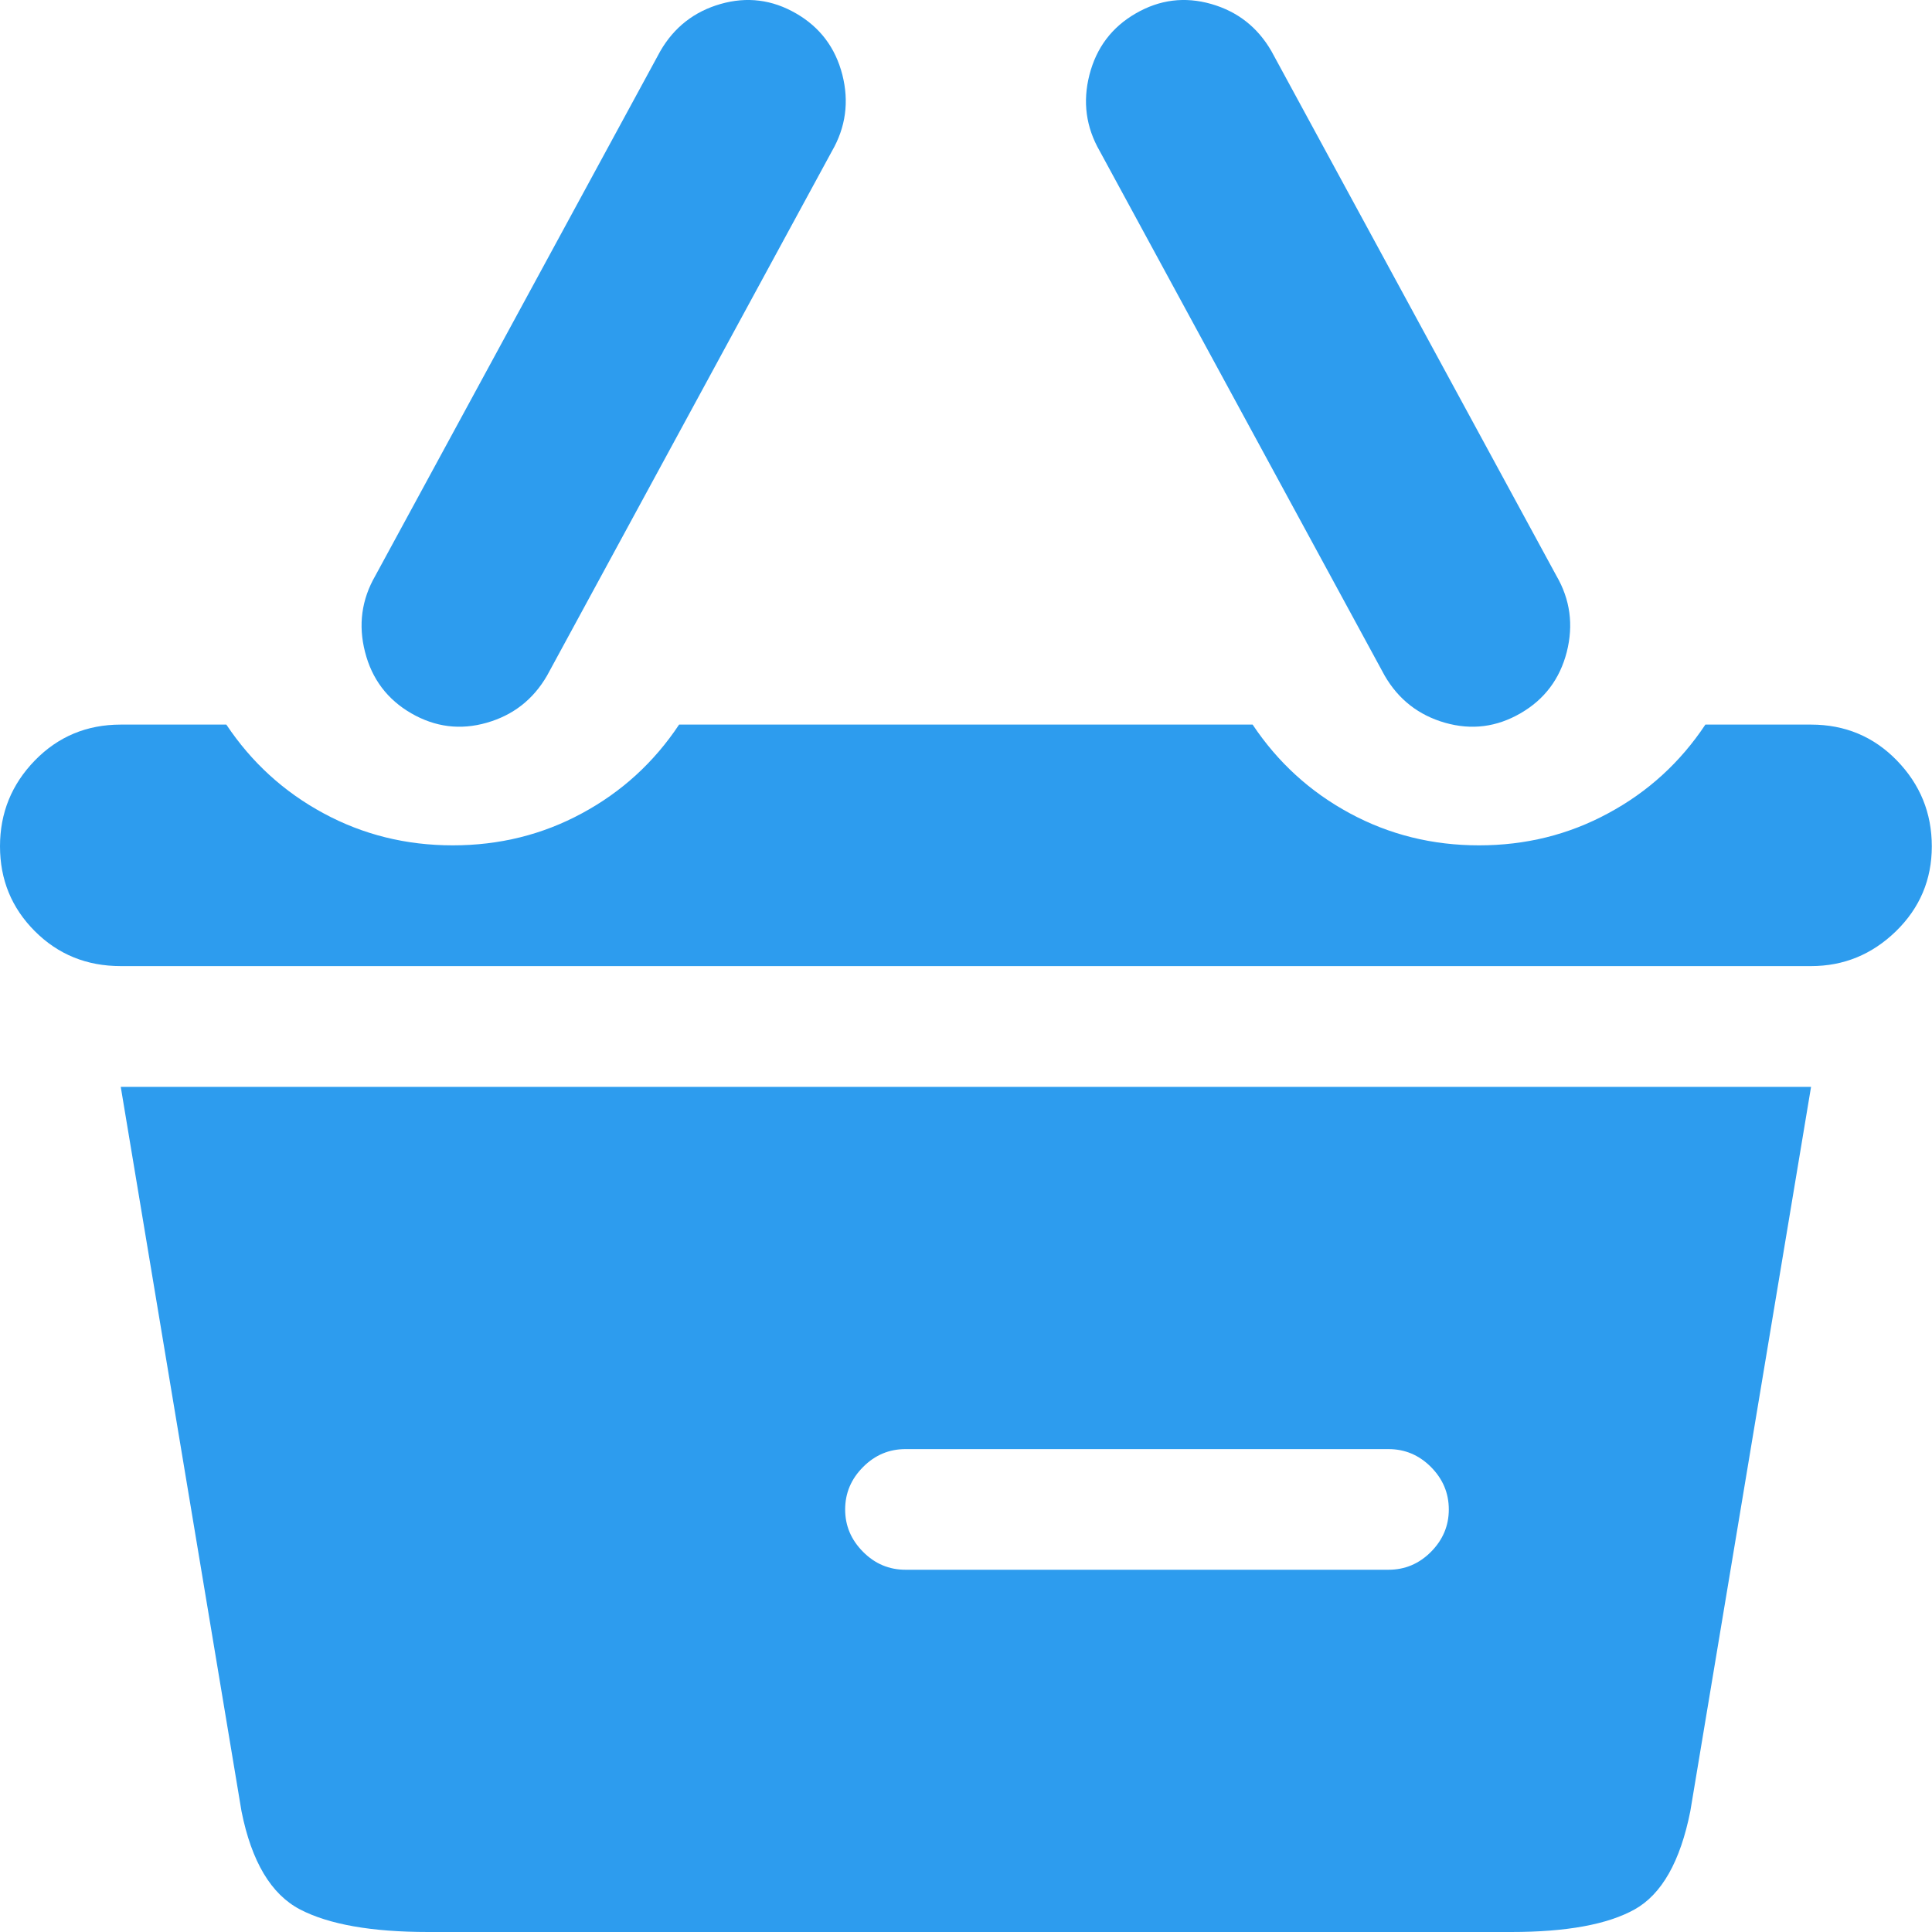
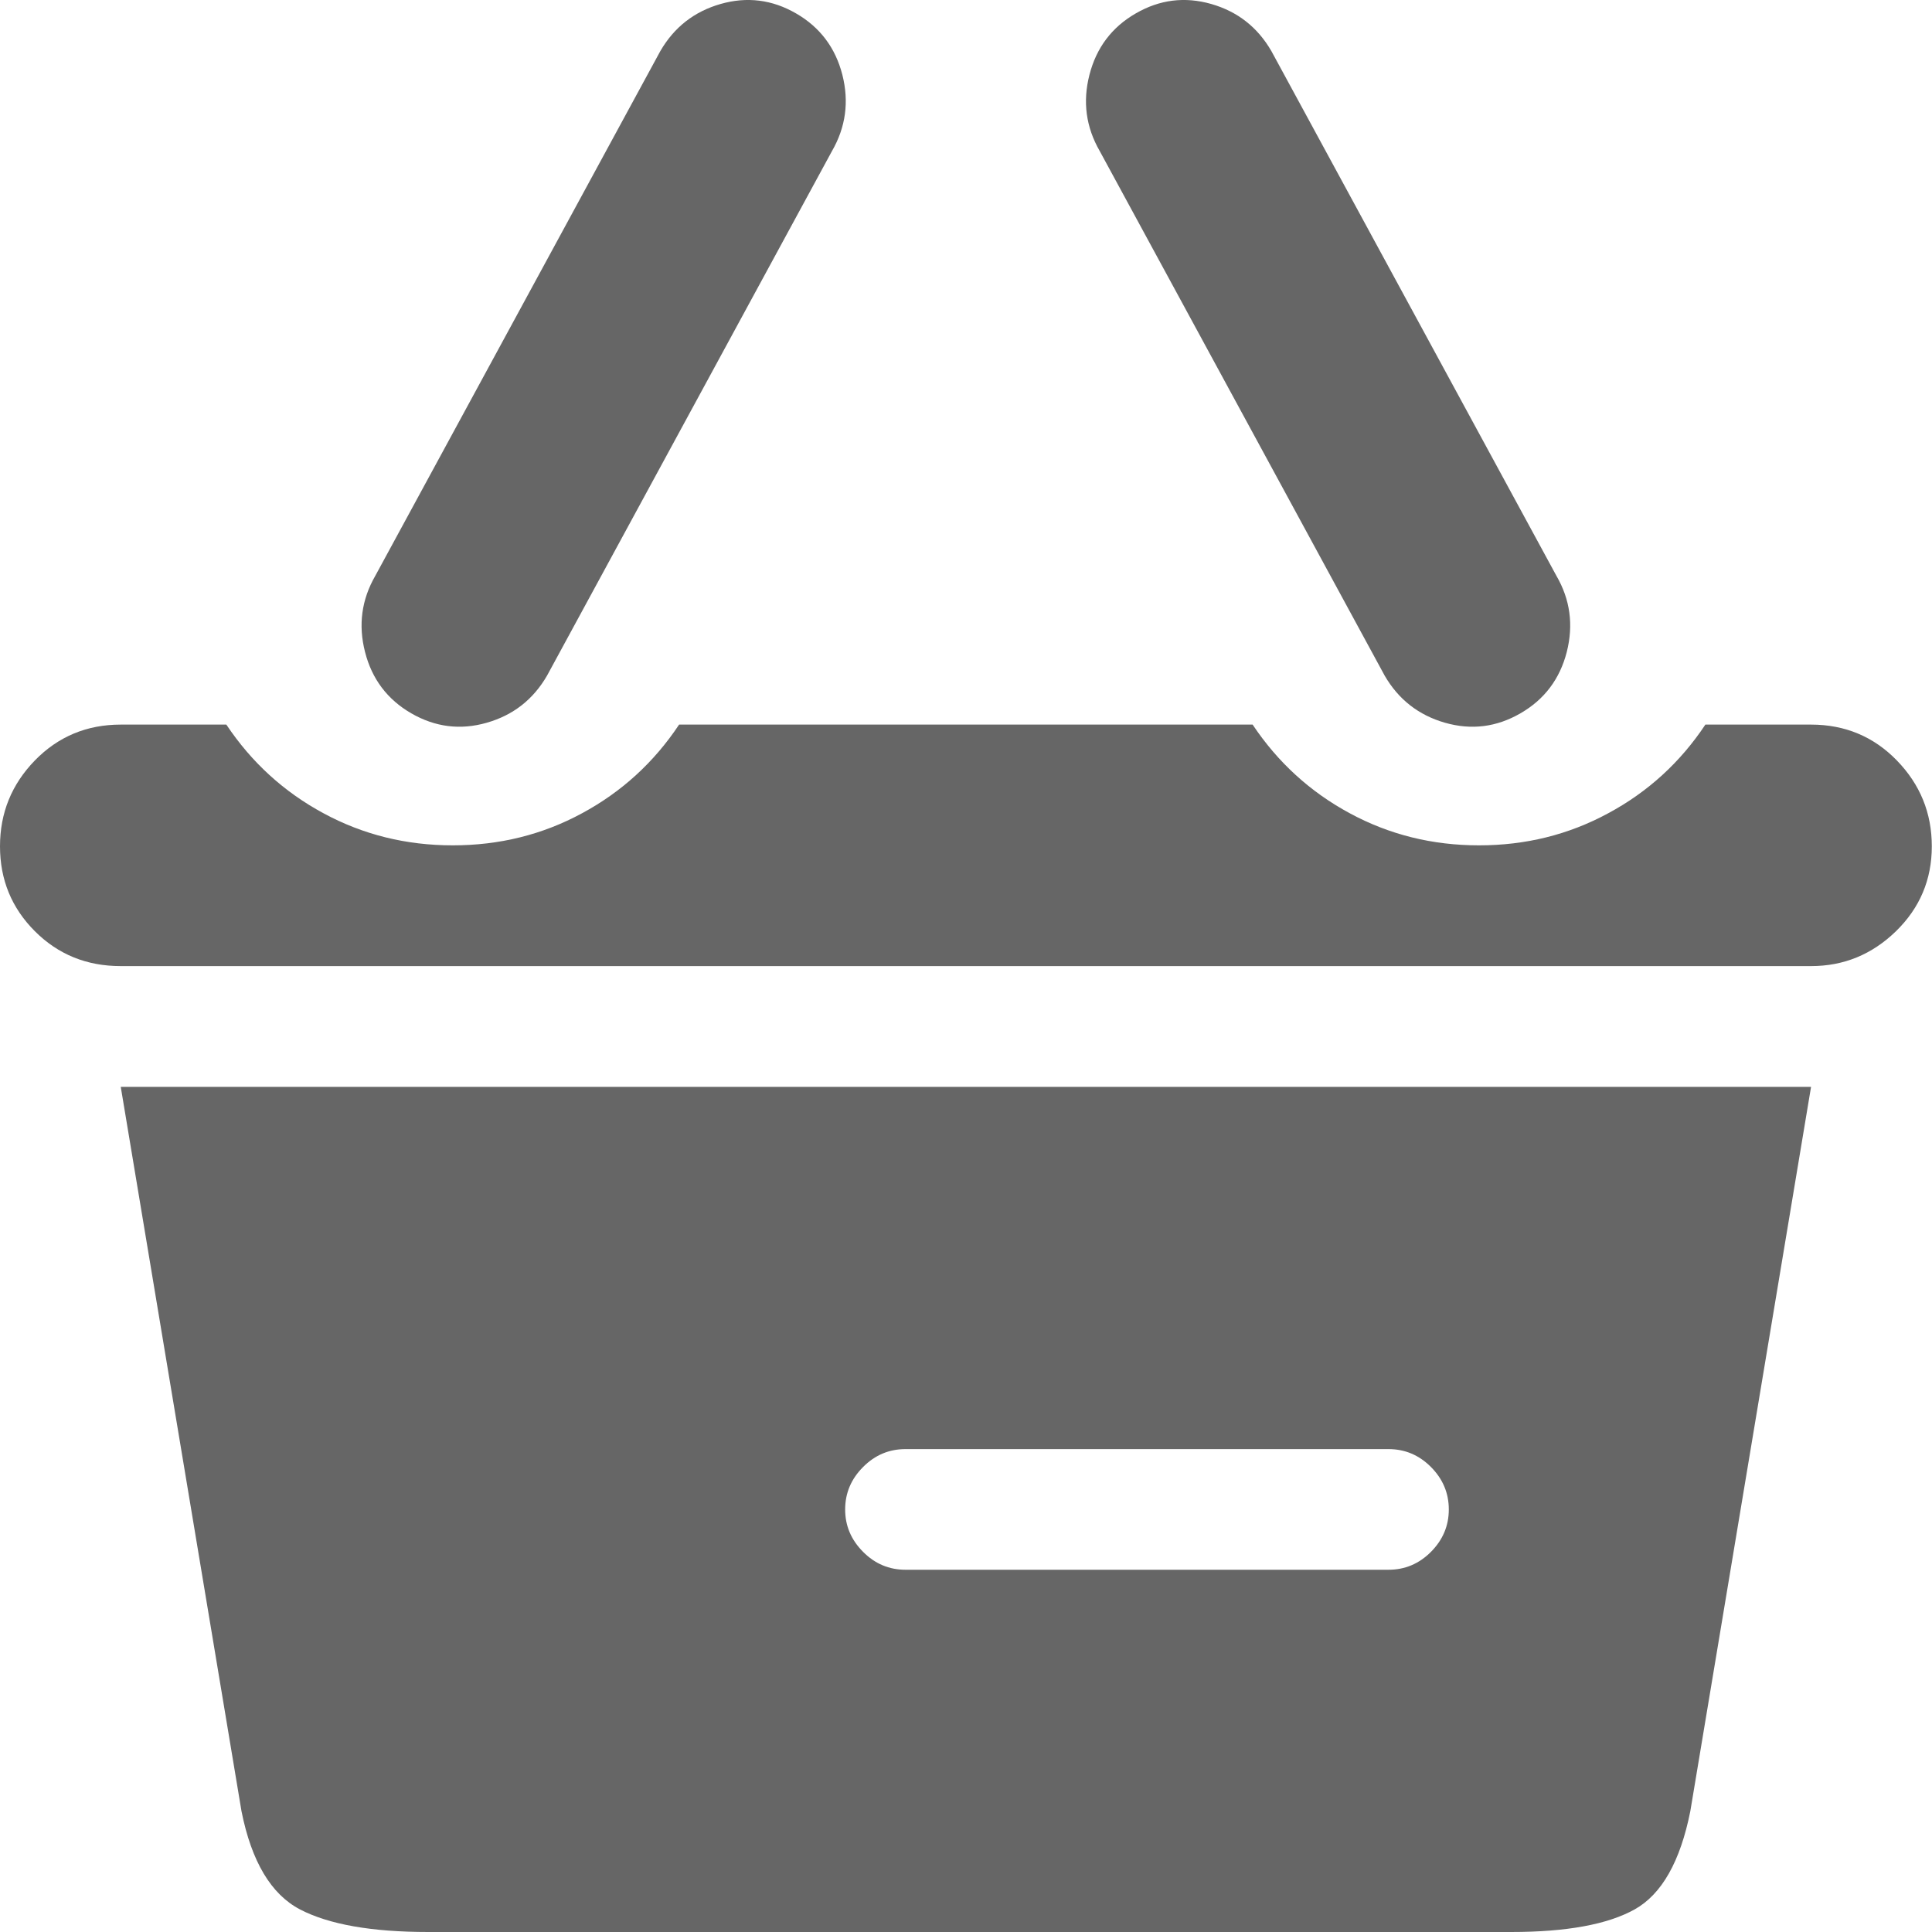
<svg xmlns="http://www.w3.org/2000/svg" width="20" height="20" viewBox="0 0 20 20" fill="none">
-   <path d="M18.748 10.001H1.25C0.898 10.001 0.602 9.881 0.361 9.64C0.12 9.399 0 9.106 0 8.761C0 8.416 0.12 8.12 0.361 7.872C0.602 7.625 0.898 7.501 1.25 7.501H2.343C2.604 7.892 2.939 8.198 3.349 8.419C3.759 8.641 4.205 8.751 4.687 8.751C5.169 8.751 5.615 8.641 6.025 8.419C6.435 8.198 6.77 7.892 7.03 7.501H12.967C13.228 7.892 13.563 8.198 13.973 8.419C14.383 8.641 14.829 8.751 15.311 8.751C15.793 8.751 16.238 8.641 16.648 8.419C17.059 8.198 17.394 7.892 17.654 7.501H18.748C19.099 7.501 19.396 7.625 19.636 7.872C19.877 8.12 19.998 8.416 19.998 8.761C19.998 9.106 19.874 9.399 19.627 9.64C19.379 9.881 19.086 10.001 18.748 10.001ZM15.74 7.384C15.493 7.527 15.233 7.56 14.959 7.482C14.686 7.404 14.477 7.241 14.334 6.994L11.385 1.565C11.242 1.317 11.206 1.054 11.278 0.774C11.35 0.494 11.509 0.282 11.757 0.139C12.004 -0.004 12.264 -0.037 12.538 0.041C12.811 0.119 13.019 0.282 13.162 0.53L16.111 5.959C16.255 6.206 16.29 6.47 16.219 6.75C16.147 7.029 15.988 7.241 15.74 7.384ZM5.663 6.994C5.52 7.241 5.312 7.404 5.038 7.482C4.765 7.56 4.505 7.527 4.257 7.384C4.01 7.241 3.85 7.029 3.779 6.75C3.707 6.47 3.743 6.206 3.886 5.959L6.835 0.53C6.978 0.282 7.187 0.119 7.46 0.041C7.733 -0.037 7.994 -0.004 8.241 0.139C8.489 0.282 8.648 0.494 8.72 0.774C8.791 1.054 8.755 1.317 8.612 1.565L5.663 6.994ZM17.498 18.75C17.394 19.271 17.202 19.609 16.922 19.766C16.642 19.922 16.216 20 15.643 20H4.433C3.847 20 3.405 19.922 3.105 19.766C2.806 19.609 2.604 19.271 2.5 18.75L1.25 11.251H18.748L17.498 18.75ZM14.373 15.001H9.374C9.205 15.001 9.058 15.062 8.935 15.186C8.811 15.31 8.749 15.456 8.749 15.626C8.749 15.795 8.811 15.941 8.935 16.065C9.058 16.189 9.205 16.25 9.374 16.25H14.373C14.543 16.25 14.689 16.189 14.813 16.065C14.936 15.941 14.998 15.795 14.998 15.626C14.998 15.456 14.936 15.31 14.813 15.186C14.689 15.062 14.543 15.001 14.373 15.001Z" fill="#2D9CEE" />
+   <path d="M18.748 10.001H1.25C0.898 10.001 0.602 9.881 0.361 9.64C0.12 9.399 0 9.106 0 8.761C0 8.416 0.12 8.12 0.361 7.872C0.602 7.625 0.898 7.501 1.25 7.501H2.343C2.604 7.892 2.939 8.198 3.349 8.419C3.759 8.641 4.205 8.751 4.687 8.751C5.169 8.751 5.615 8.641 6.025 8.419C6.435 8.198 6.77 7.892 7.03 7.501H12.967C13.228 7.892 13.563 8.198 13.973 8.419C14.383 8.641 14.829 8.751 15.311 8.751C15.793 8.751 16.238 8.641 16.648 8.419C17.059 8.198 17.394 7.892 17.654 7.501H18.748C19.099 7.501 19.396 7.625 19.636 7.872C19.877 8.12 19.998 8.416 19.998 8.761C19.998 9.106 19.874 9.399 19.627 9.64C19.379 9.881 19.086 10.001 18.748 10.001ZM15.74 7.384C15.493 7.527 15.233 7.56 14.959 7.482C14.686 7.404 14.477 7.241 14.334 6.994L11.385 1.565C11.242 1.317 11.206 1.054 11.278 0.774C11.35 0.494 11.509 0.282 11.757 0.139C12.004 -0.004 12.264 -0.037 12.538 0.041C12.811 0.119 13.019 0.282 13.162 0.53L16.111 5.959C16.255 6.206 16.29 6.47 16.219 6.75C16.147 7.029 15.988 7.241 15.74 7.384ZM5.663 6.994C5.52 7.241 5.312 7.404 5.038 7.482C4.765 7.56 4.505 7.527 4.257 7.384C4.01 7.241 3.85 7.029 3.779 6.75C3.707 6.47 3.743 6.206 3.886 5.959L6.835 0.53C6.978 0.282 7.187 0.119 7.46 0.041C7.733 -0.037 7.994 -0.004 8.241 0.139C8.489 0.282 8.648 0.494 8.72 0.774C8.791 1.054 8.755 1.317 8.612 1.565L5.663 6.994ZM17.498 18.75C17.394 19.271 17.202 19.609 16.922 19.766C16.642 19.922 16.216 20 15.643 20H4.433C3.847 20 3.405 19.922 3.105 19.766C2.806 19.609 2.604 19.271 2.5 18.75L1.25 11.251H18.748L17.498 18.75ZM14.373 15.001H9.374C9.205 15.001 9.058 15.062 8.935 15.186C8.811 15.31 8.749 15.456 8.749 15.626C8.749 15.795 8.811 15.941 8.935 16.065C9.058 16.189 9.205 16.25 9.374 16.25H14.373C14.543 16.25 14.689 16.189 14.813 16.065C14.936 15.941 14.998 15.795 14.998 15.626C14.998 15.456 14.936 15.31 14.813 15.186C14.689 15.062 14.543 15.001 14.373 15.001Z" fill="#666666" />
</svg>
